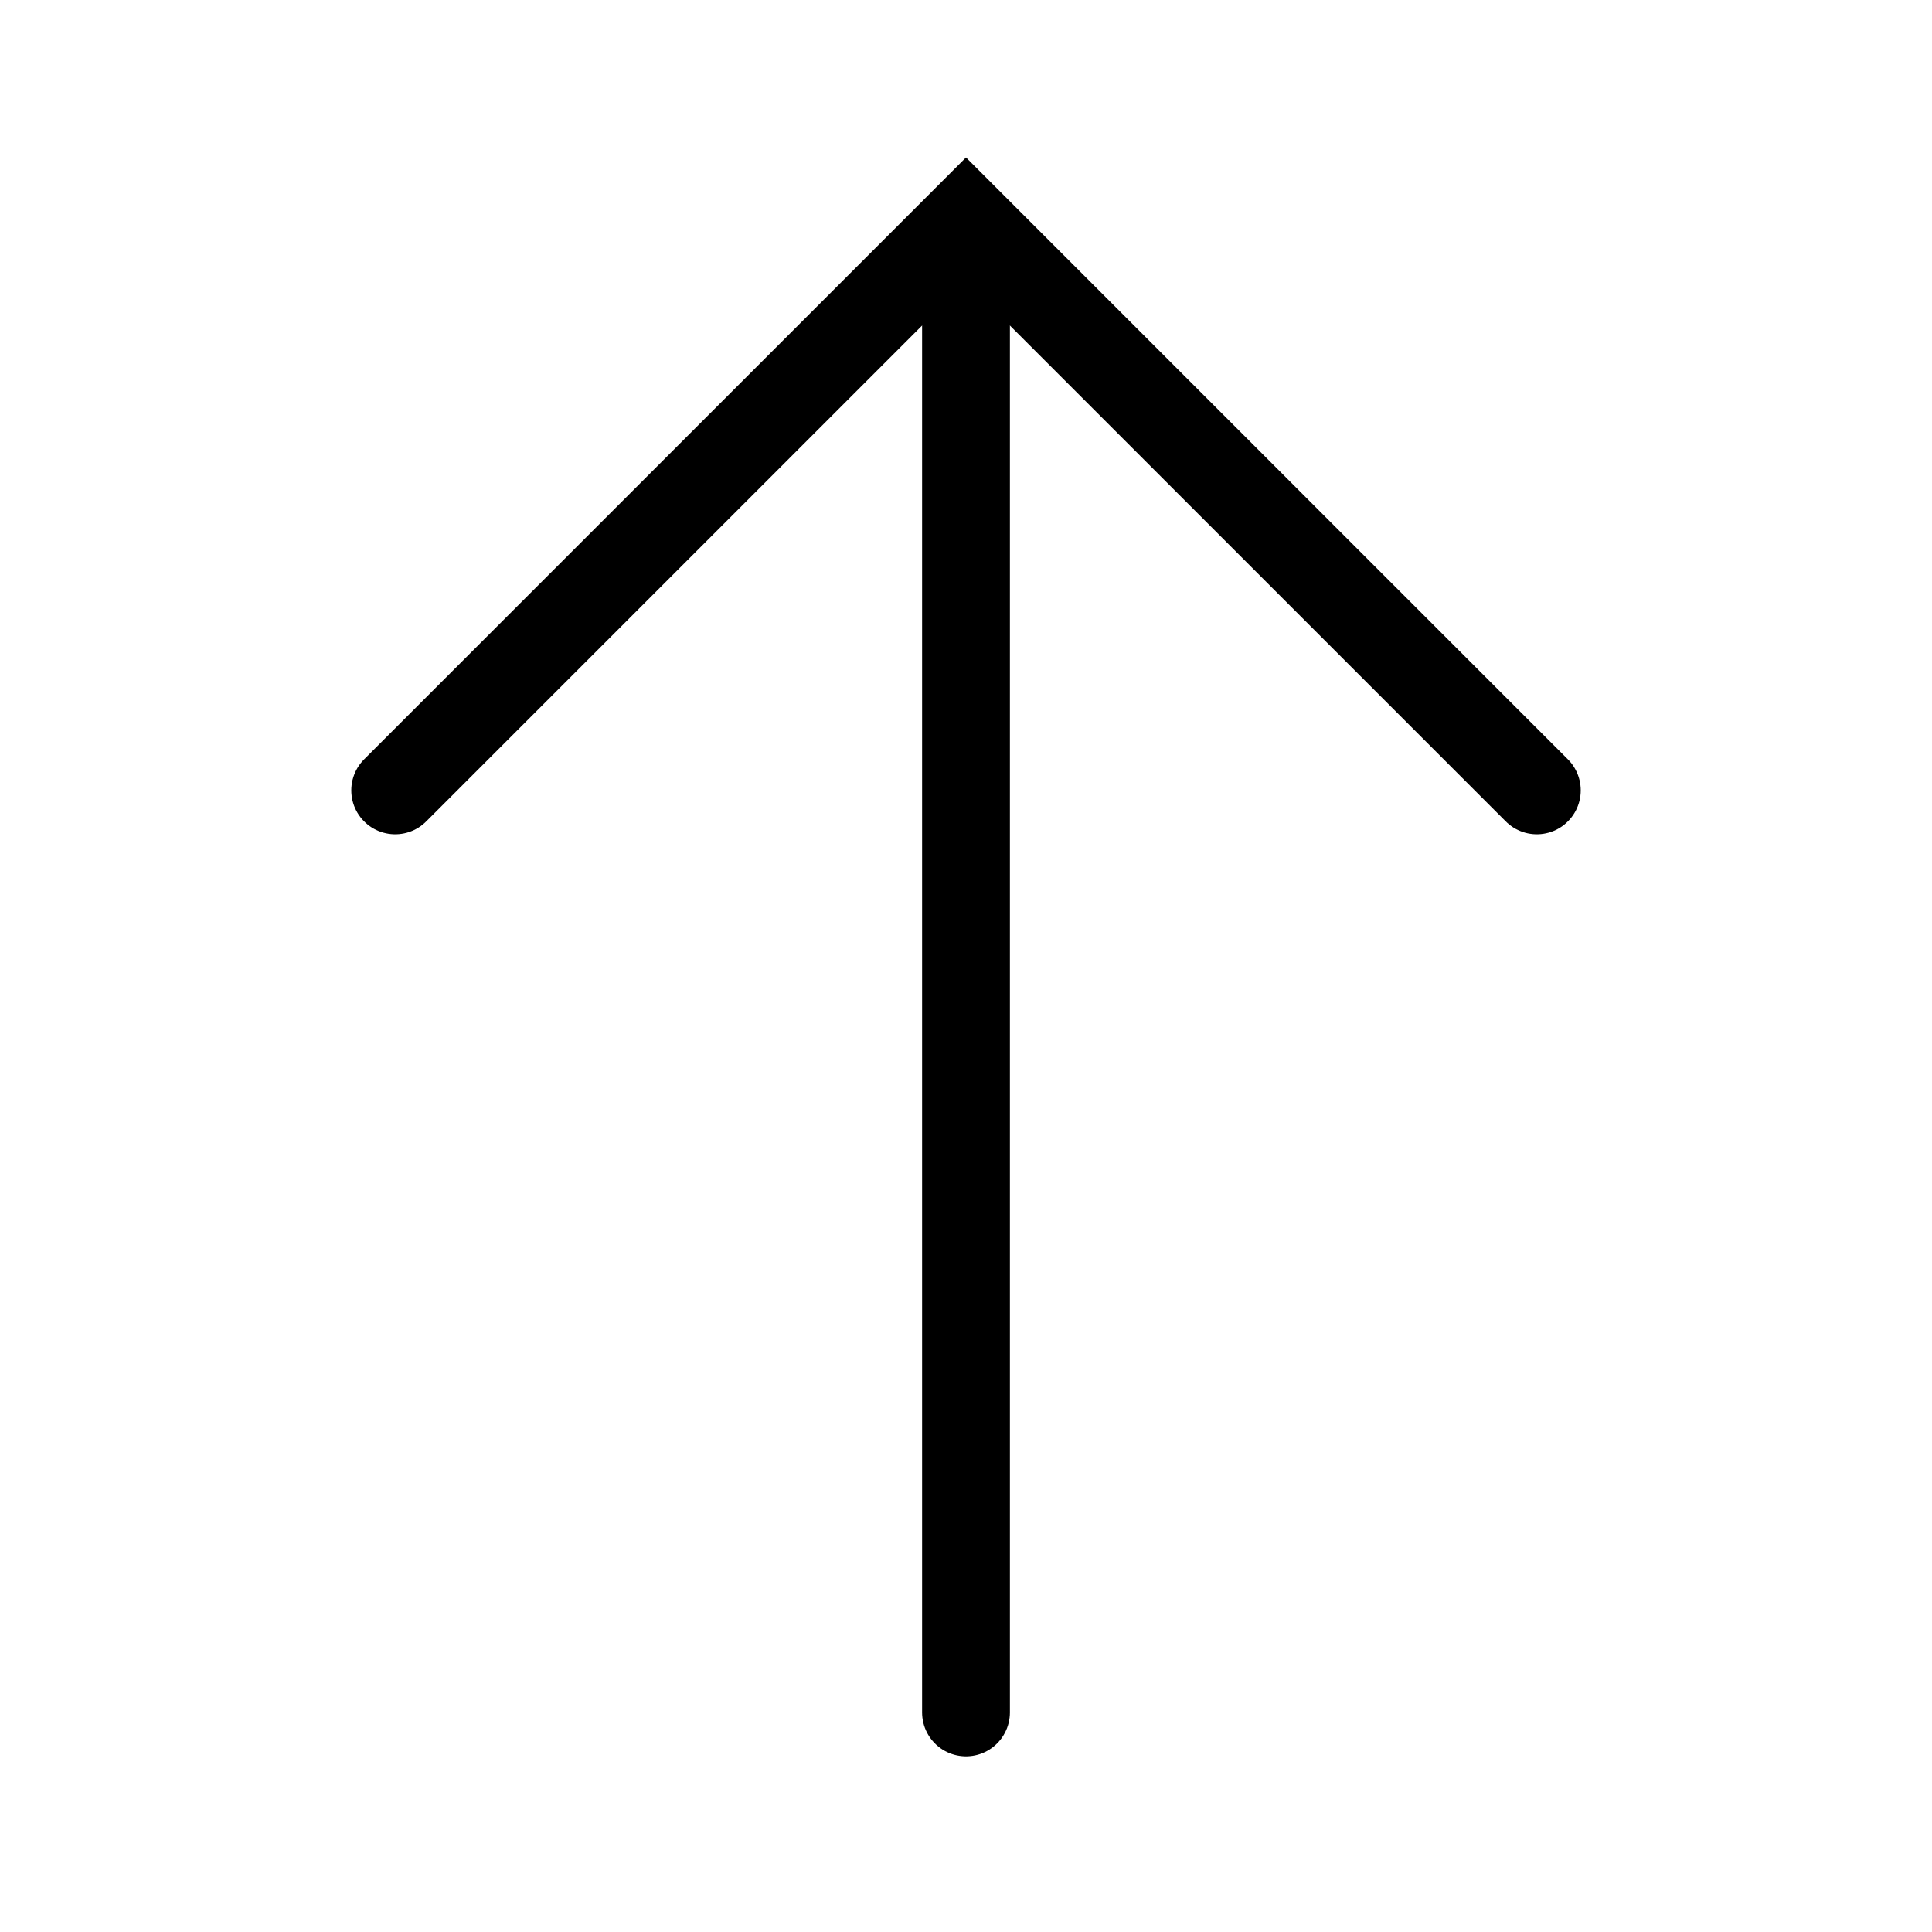
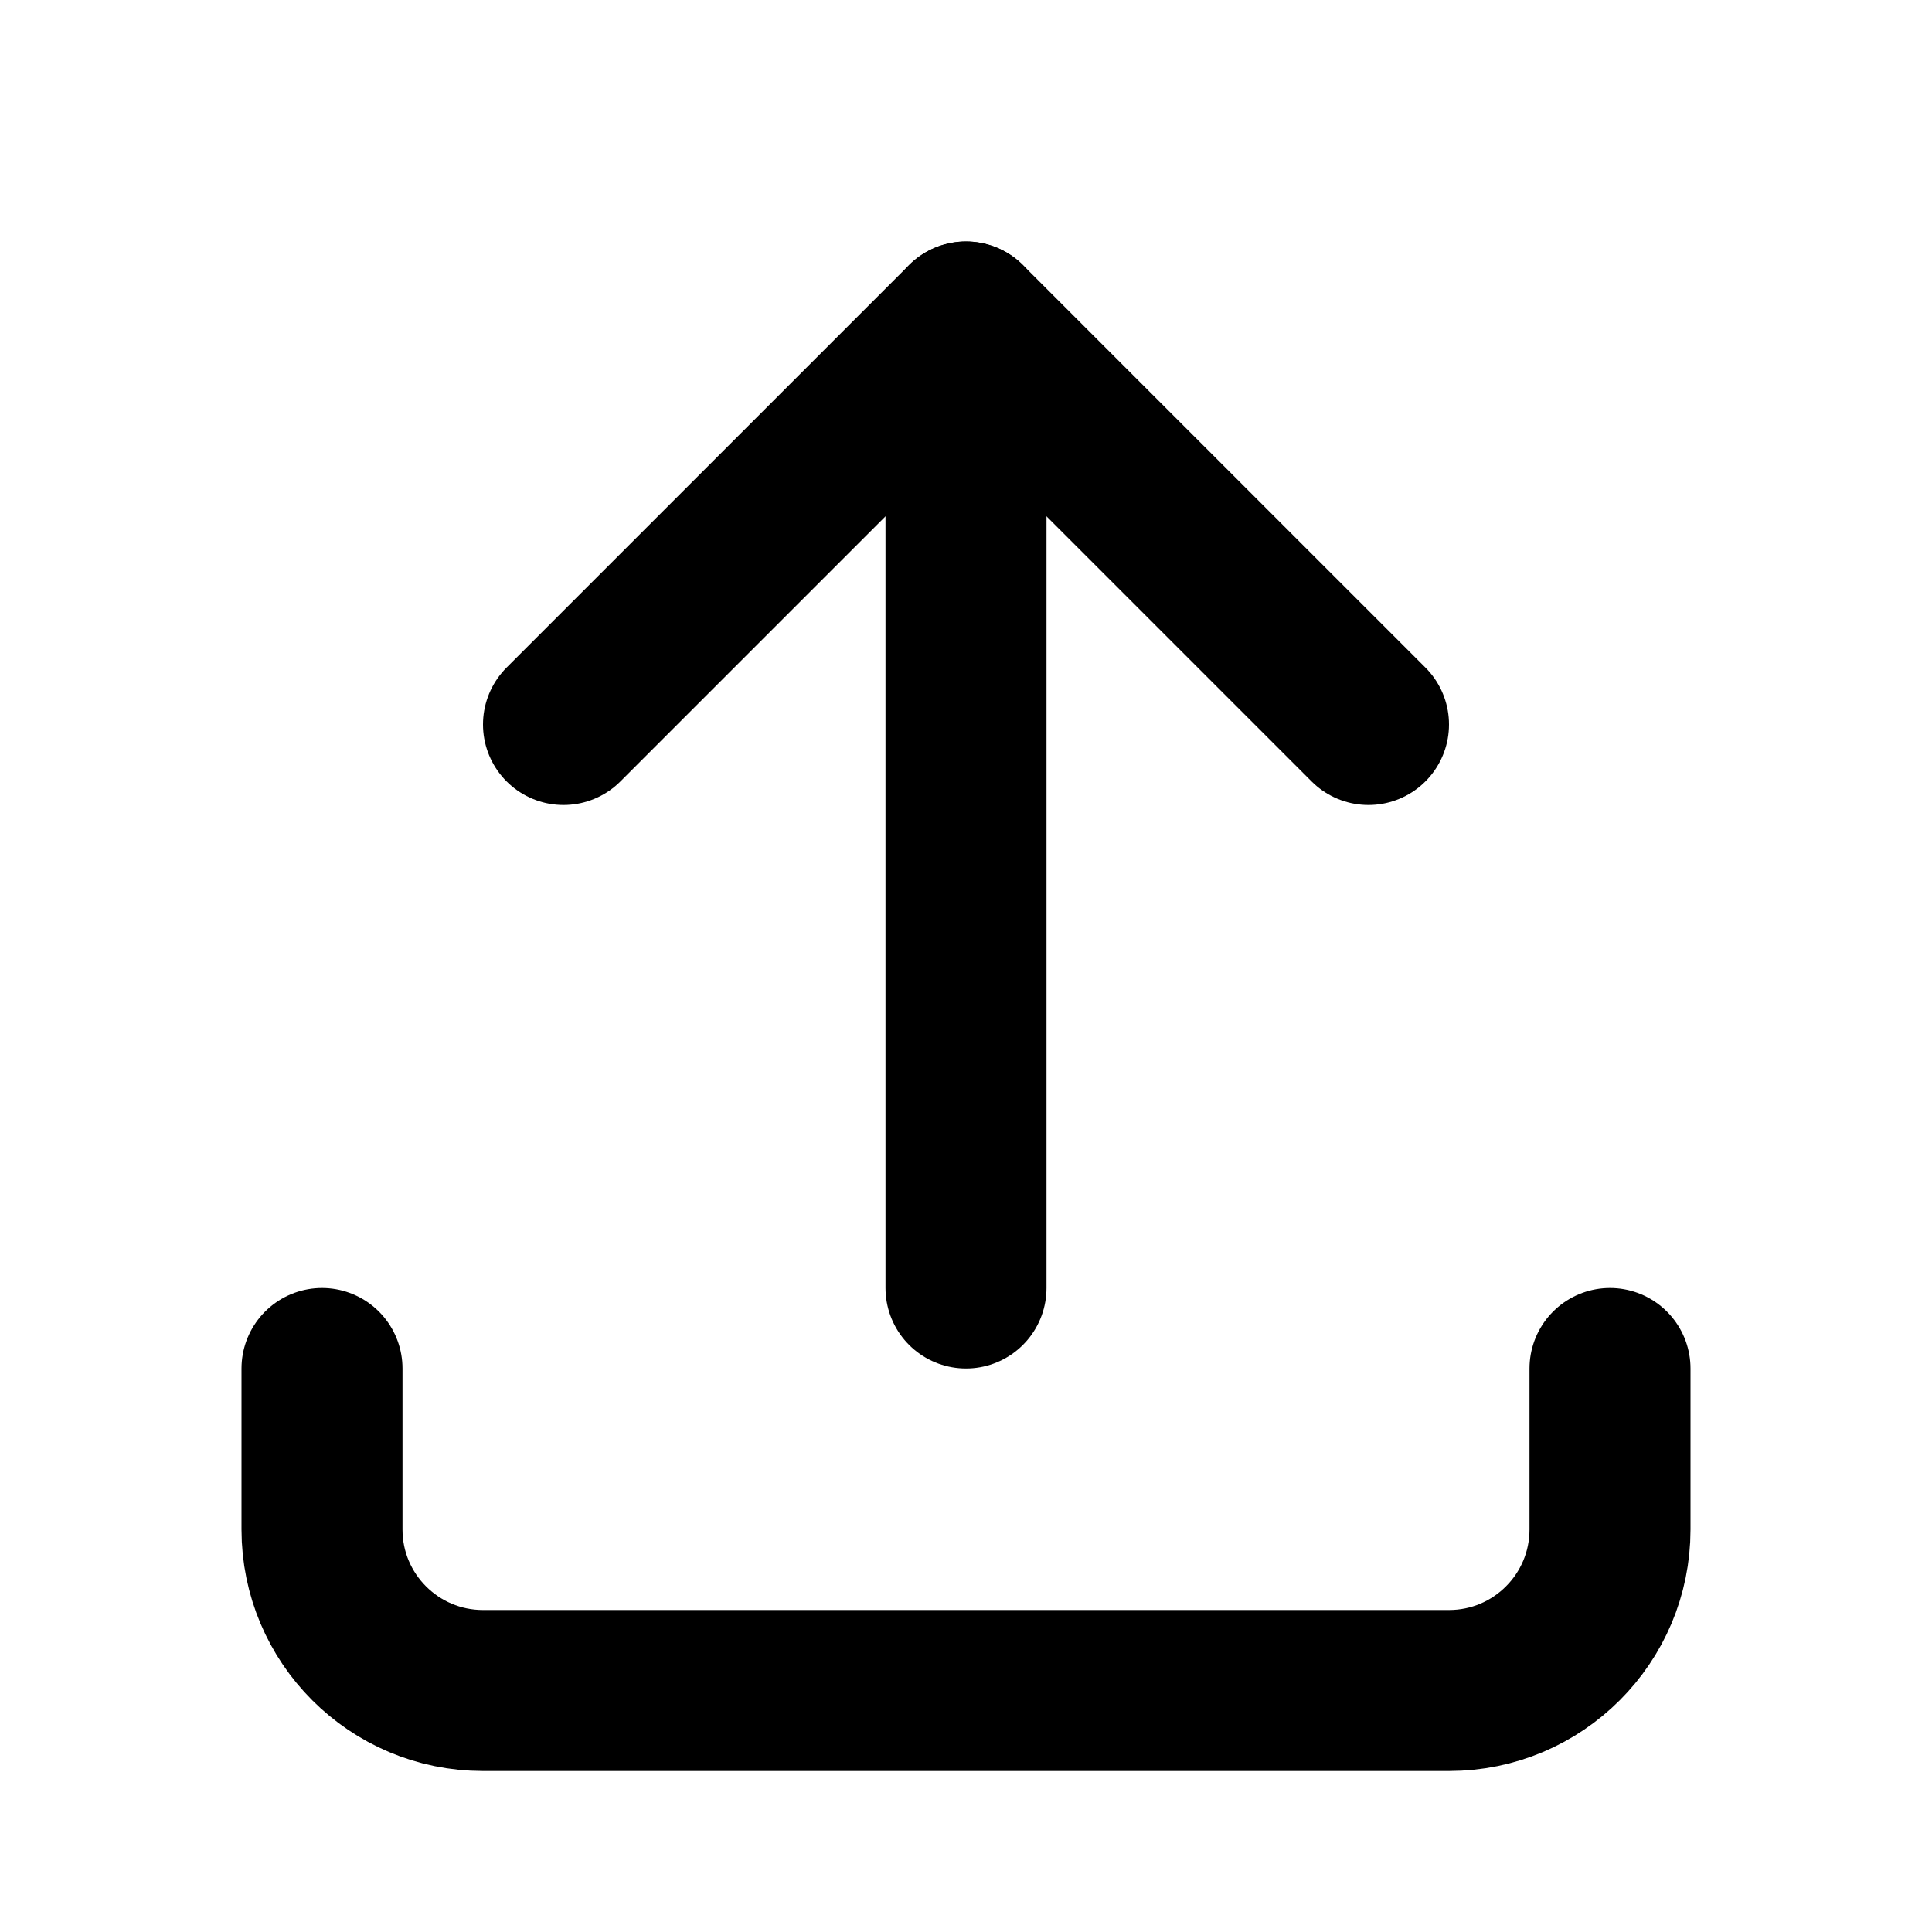
- <svg xmlns="http://www.w3.org/2000/svg" width="100%" height="100%" viewBox="0 0 22 22" version="1.1" xml:space="preserve" style="fill-rule:evenodd;clip-rule:evenodd;stroke-linecap:round;stroke-miterlimit:10;">
-   <path d="M17.5,9l-6.5,-6.5l-6.5,6.5" style="fill:none;stroke:#000;stroke-width:1px;" />
-   <path d="M11,19.5l0,-16.5" style="fill:none;stroke:#000;stroke-width:1px;" />
+ <svg xmlns="http://www.w3.org/2000/svg" class="icon icon-tabler icon-tabler-upload" width="24" height="24" viewBox="0 0 24 24" stroke-width="2" stroke="currentColor" fill="none" stroke-linecap="round" stroke-linejoin="round">
+   <path stroke="none" d="M0 0h24v24H0z" fill="none" />
+   <path d="M4 17v2a2 2 0 0 0 2 2h12a2 2 0 0 0 2 -2v-2" />
+   <path d="M7 9l5 -5l5 5" />
+   <path d="M12 4l0 12" />
</svg>
